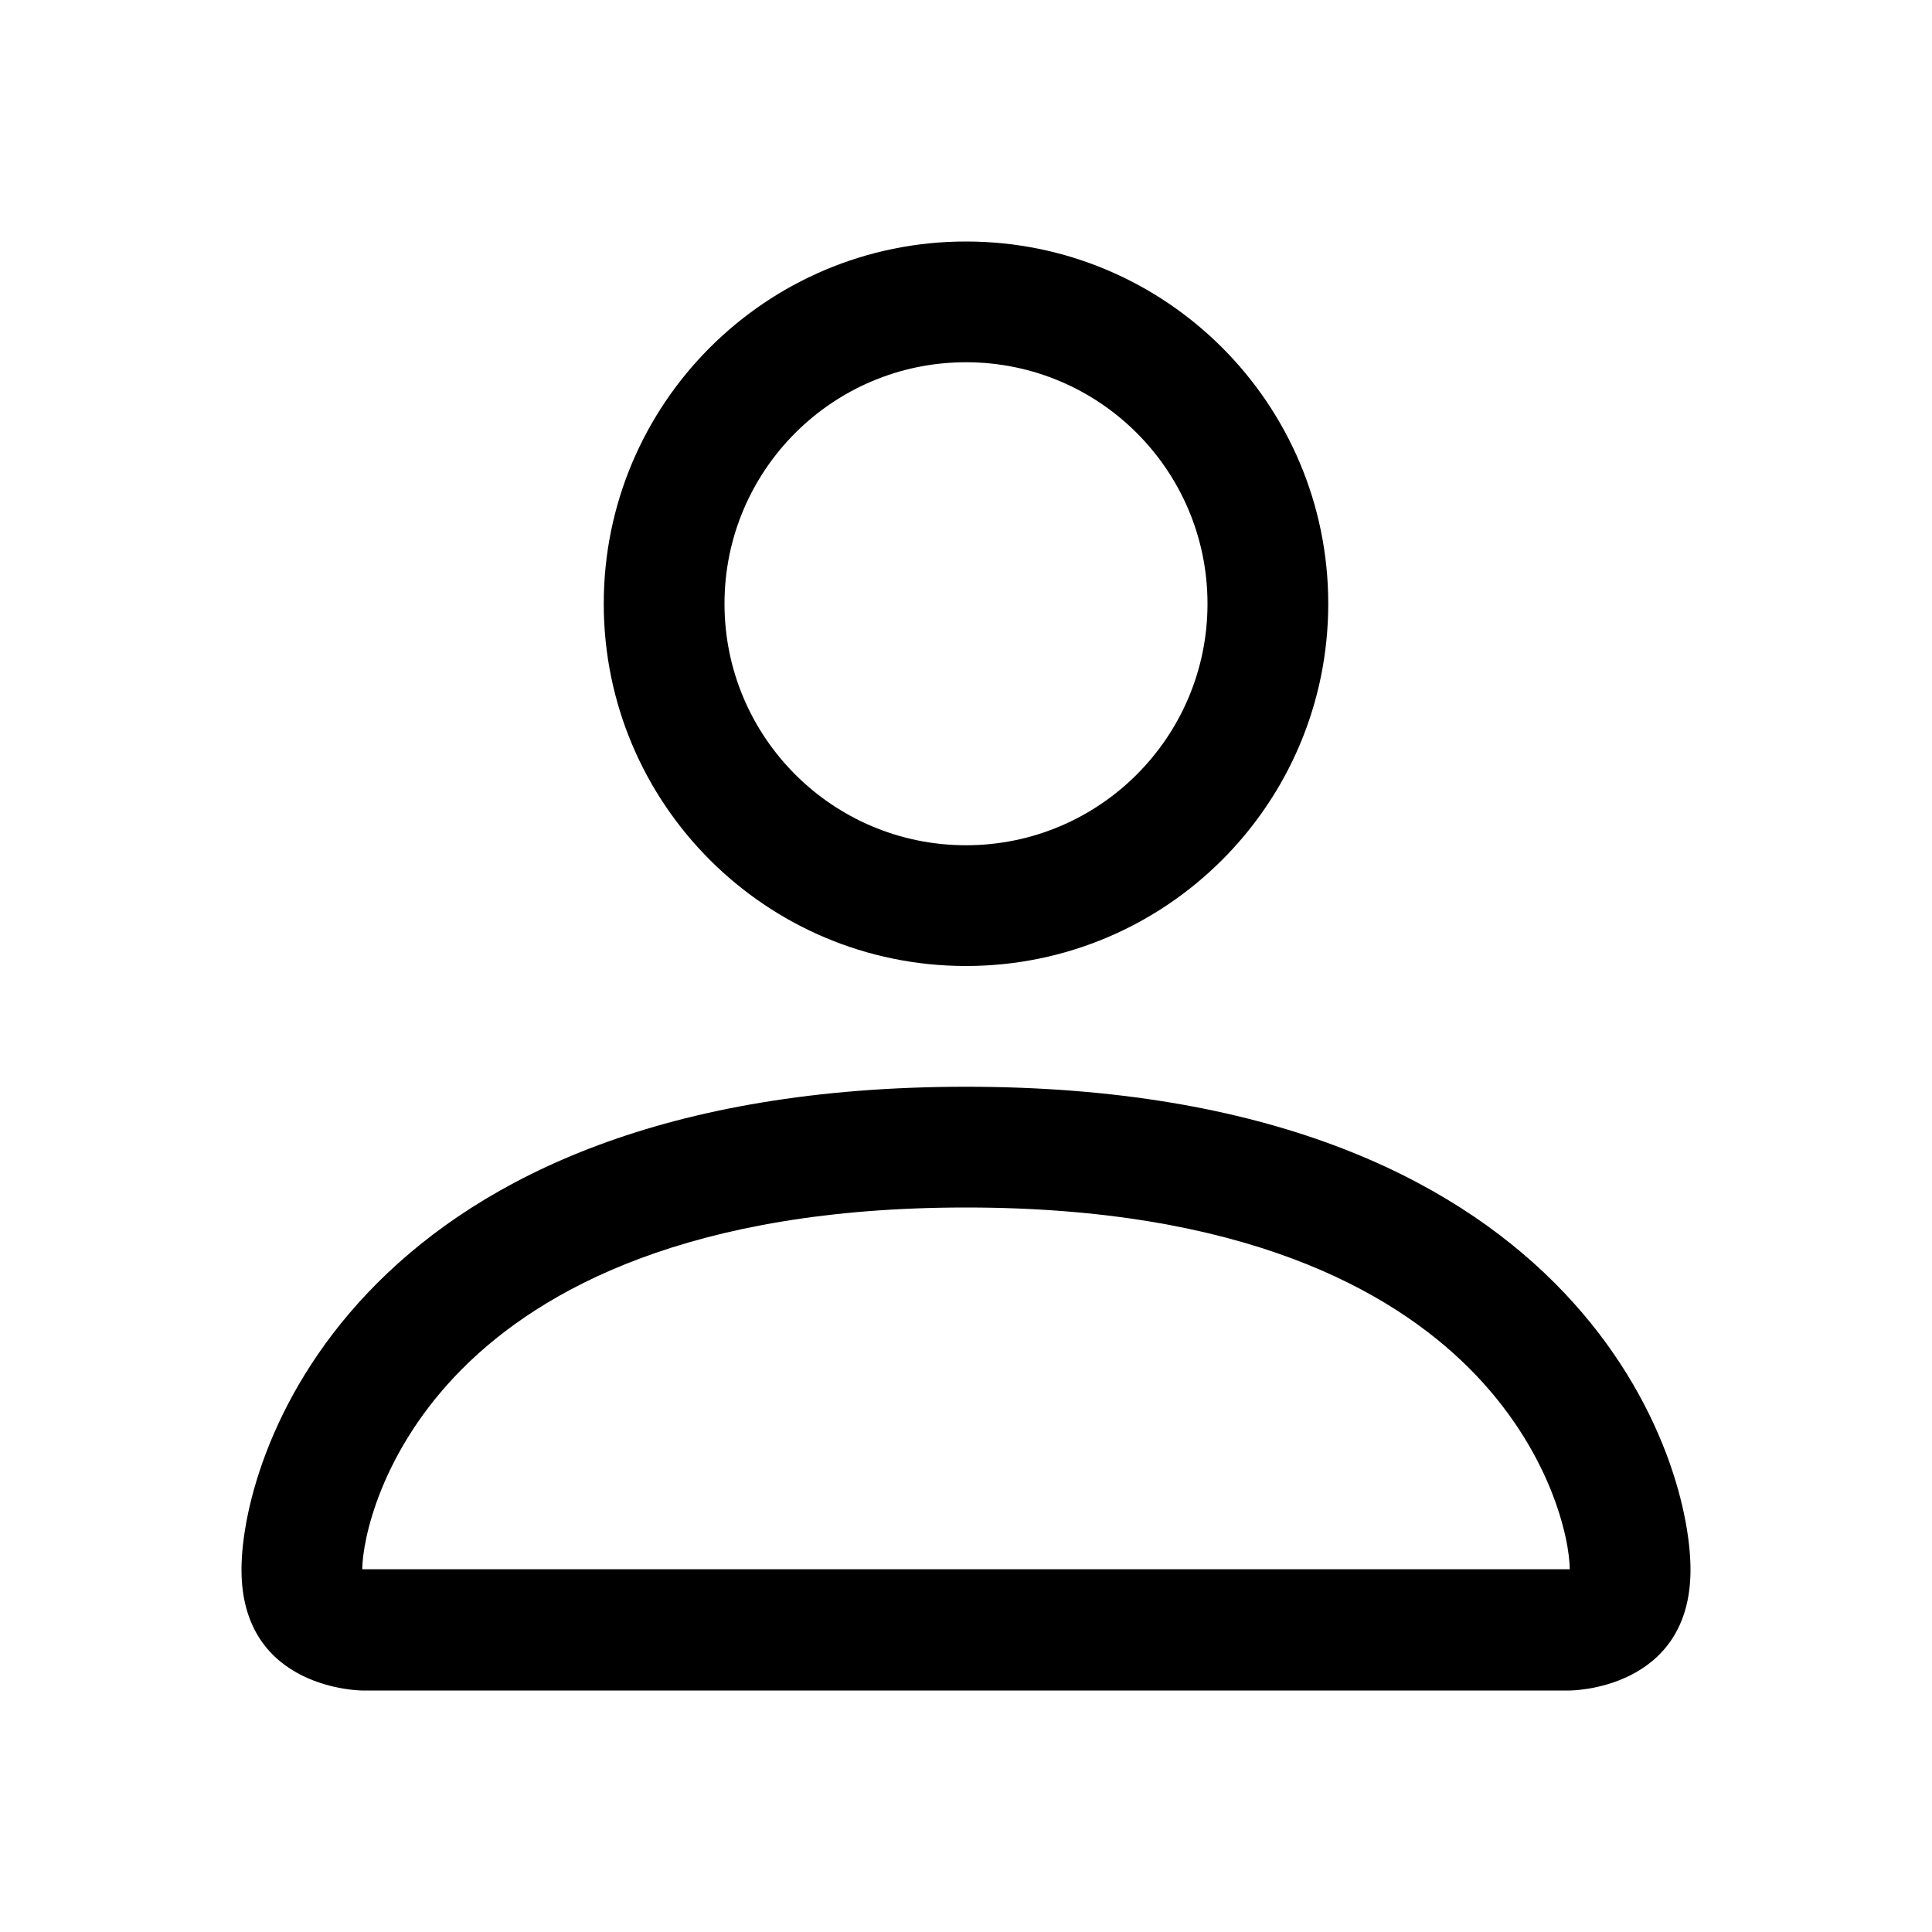
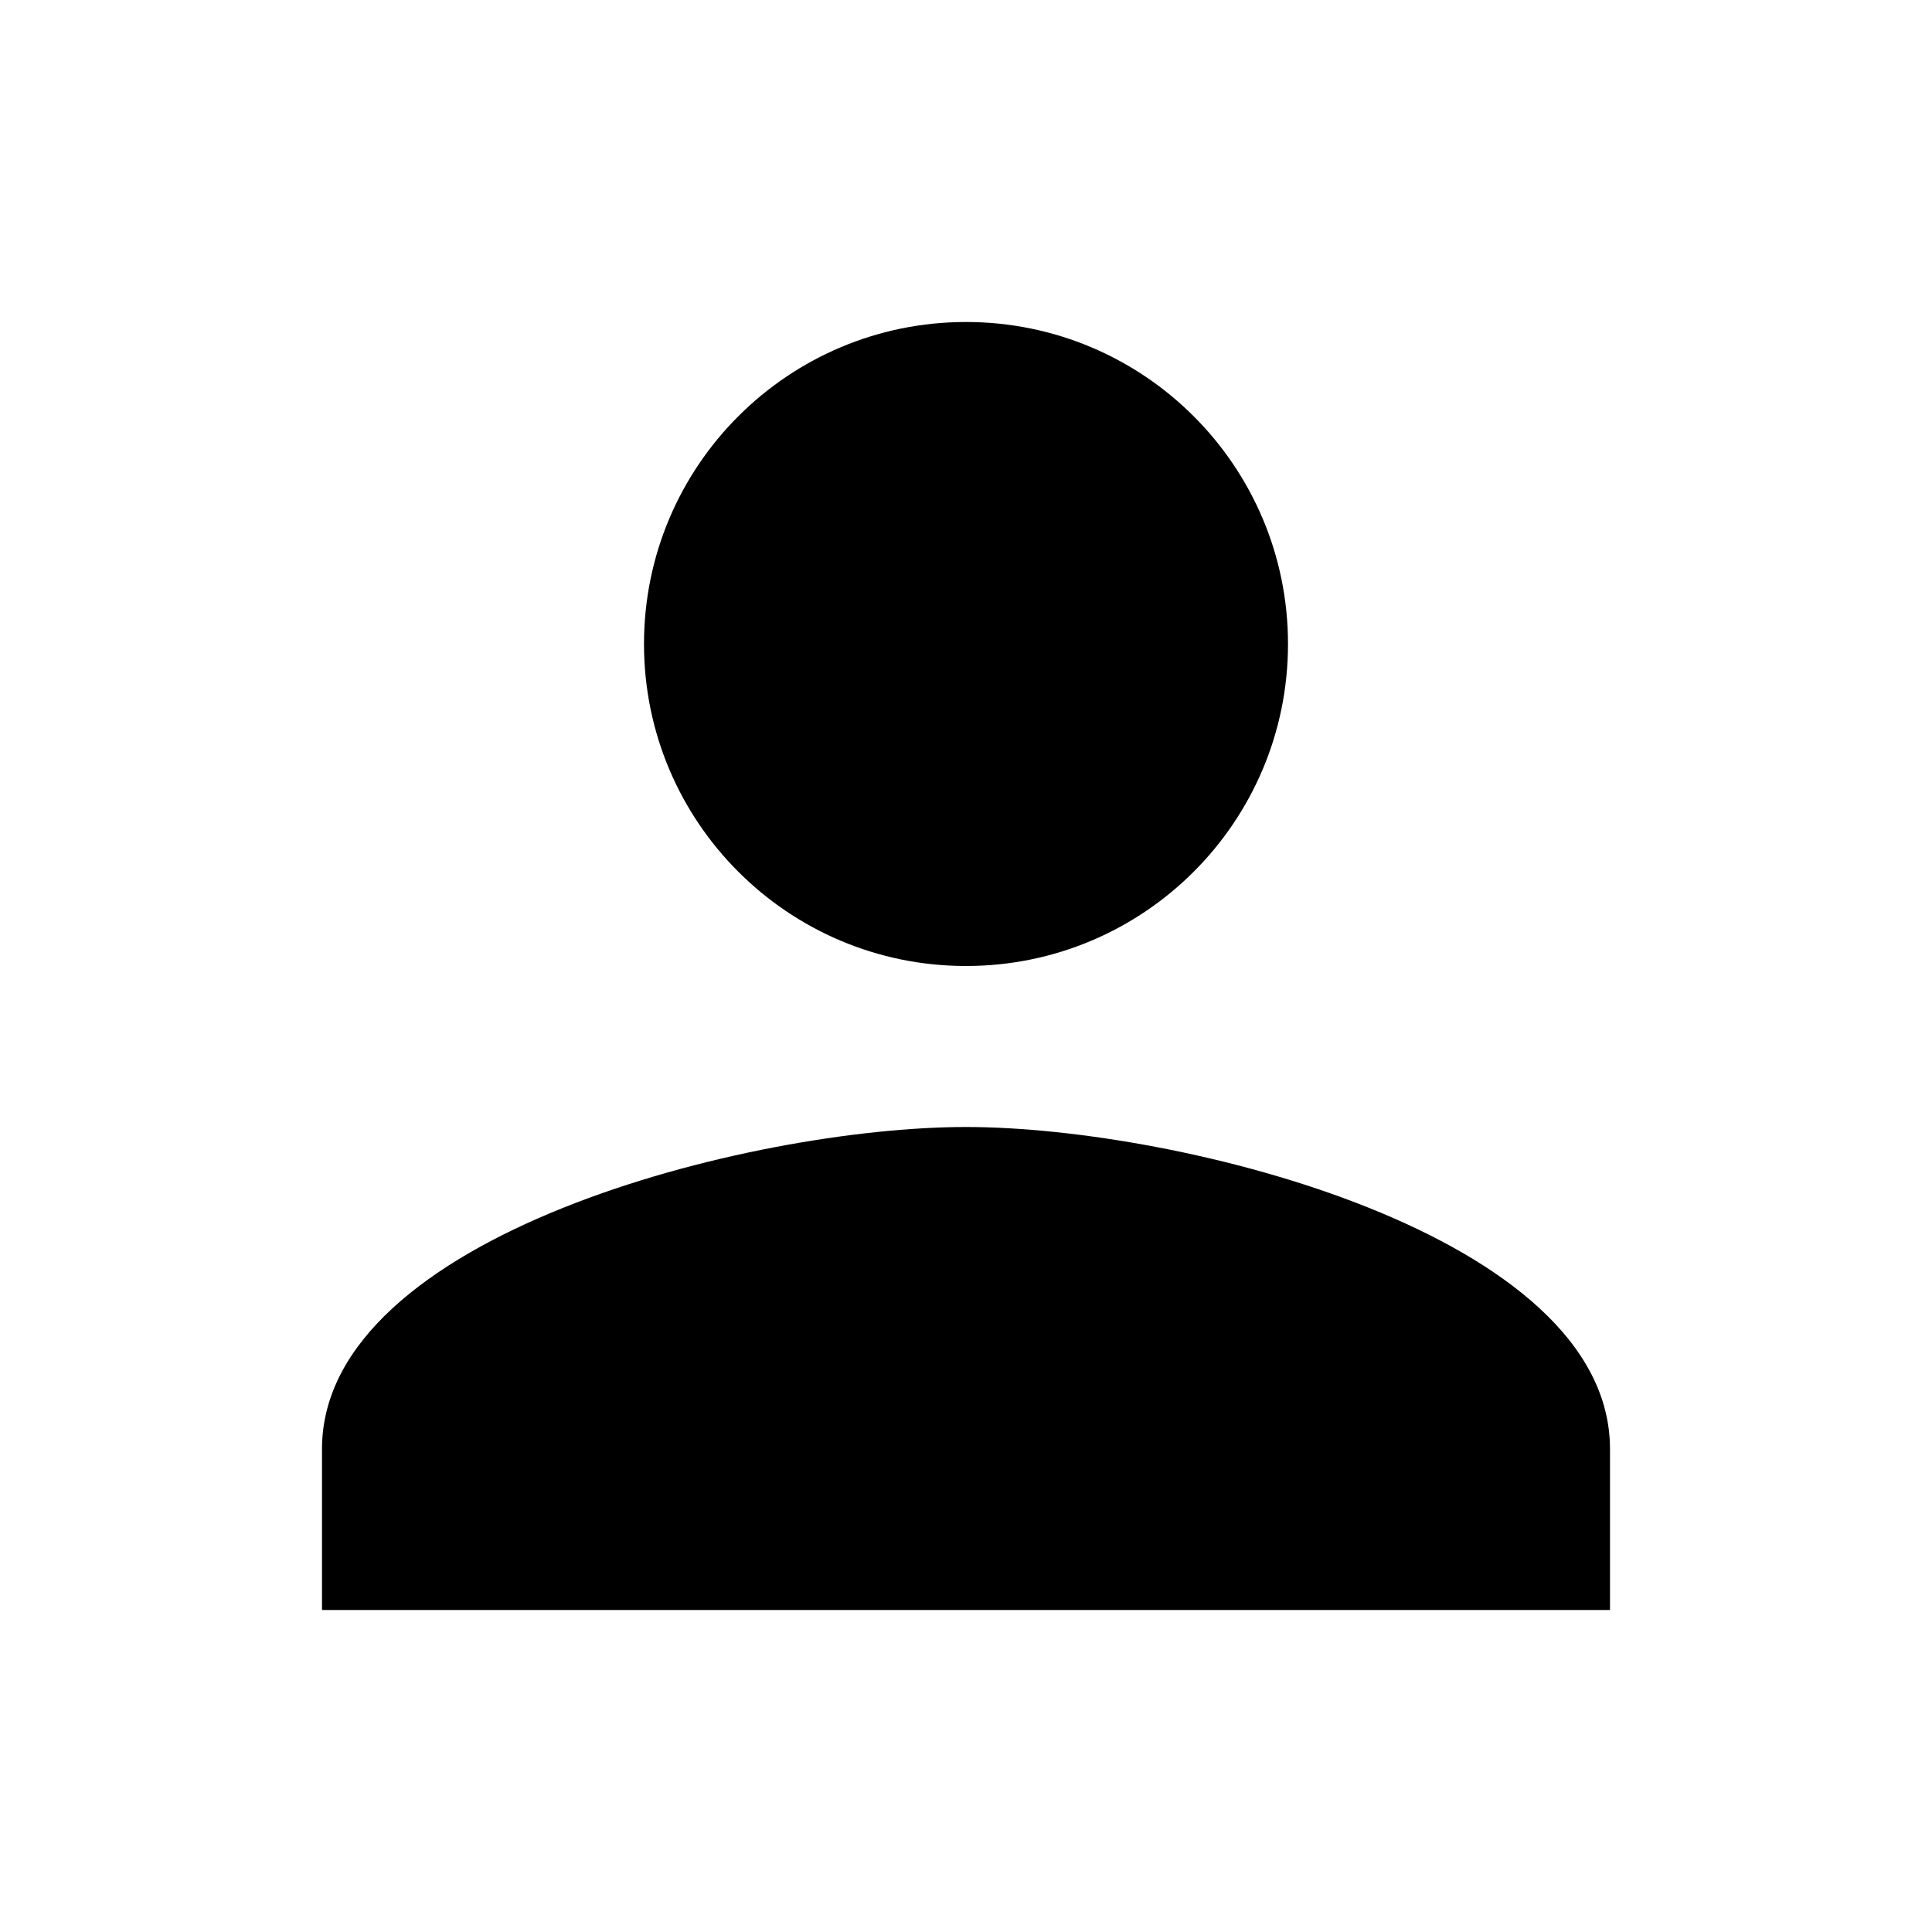
- <svg xmlns="http://www.w3.org/2000/svg" viewBox="0 0 16 16">
-   <path d="M8 8a3 3 0 1 0 0-6 3 3 0 0 0 0 6m2-3a2 2 0 1 1-4 0 2 2 0 0 1 4 0m4 8c0 1-1 1-1 1H3s-1 0-1-1 1-4 6-4 6 3 6 4m-1-.004c-.001-.246-.154-.986-.832-1.664C11.516 10.68 10.289 10 8 10s-3.516.68-4.168 1.332c-.678.678-.83 1.418-.832 1.664z" />
+ <svg xmlns="http://www.w3.org/2000/svg" width="32" height="32" viewBox="0 0 24 24">
+   <path fill="currentColor" d="M12 12c2.21 0 4-1.79 4-4s-1.79-4-4-4s-4 1.79-4 4s1.79 4 4 4m0 2c-2.67 0-8 1.34-8 4v2h16v-2c0-2.66-5.33-4-8-4" />
</svg>
